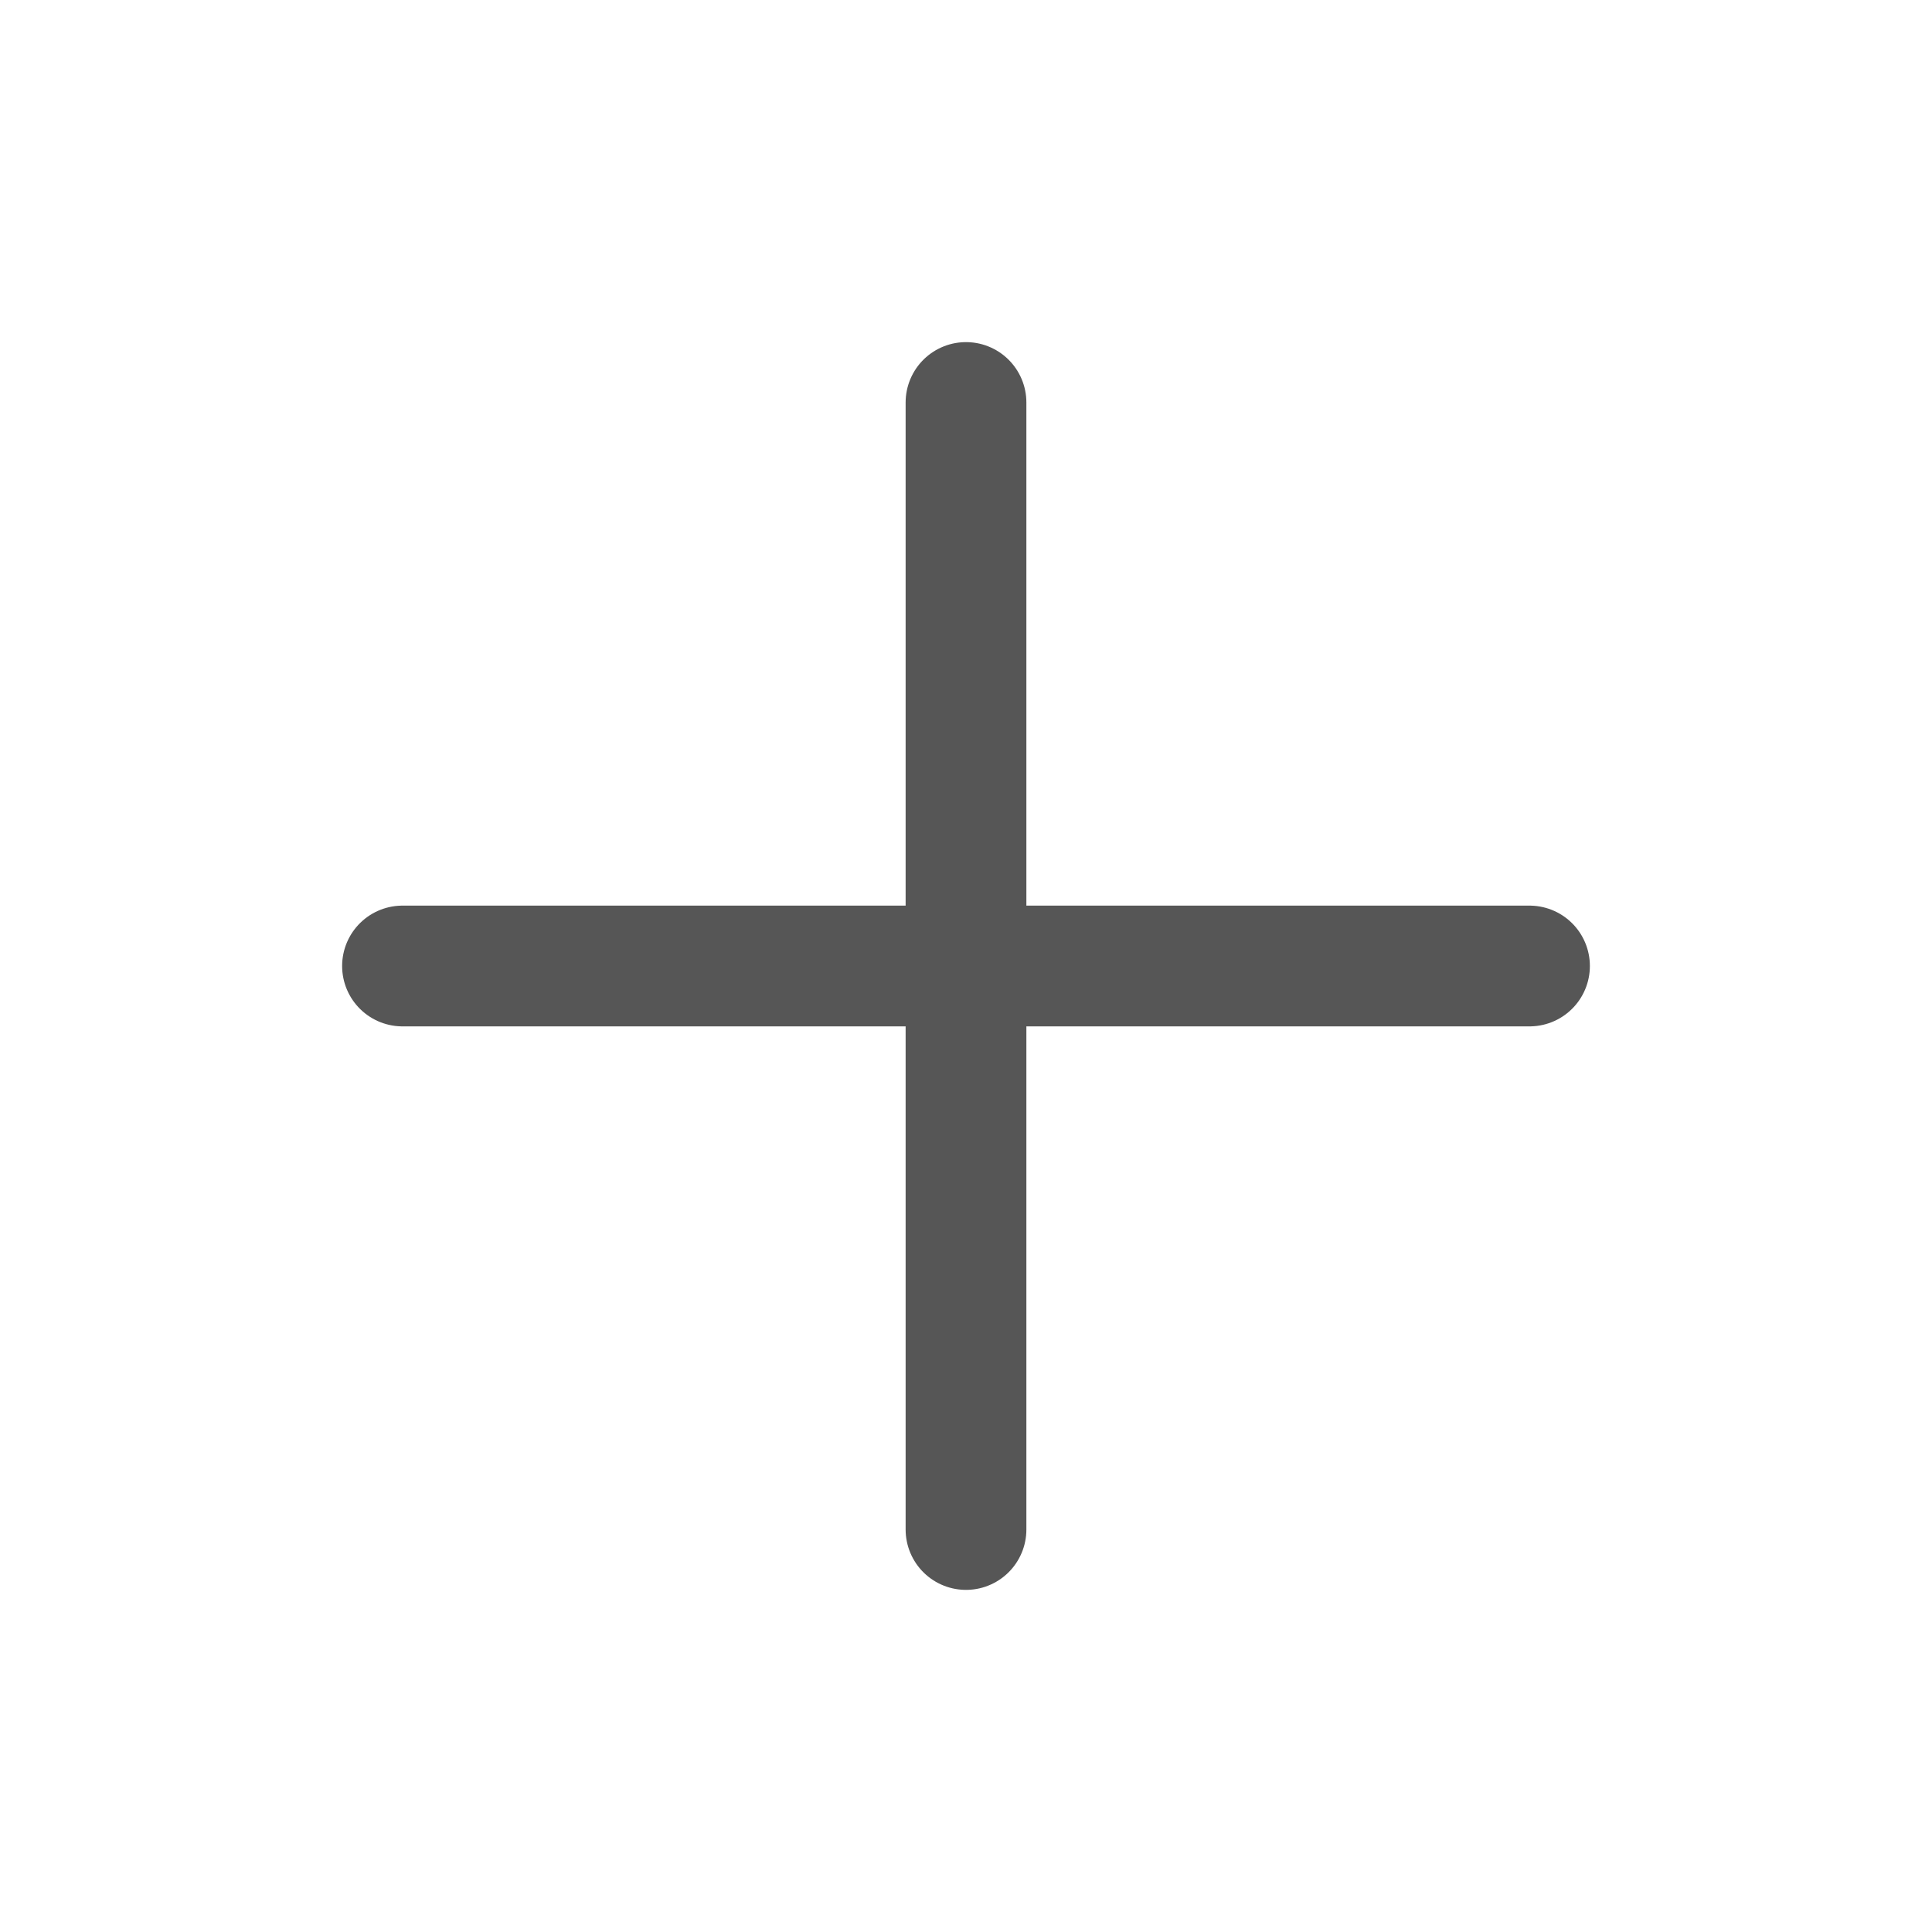
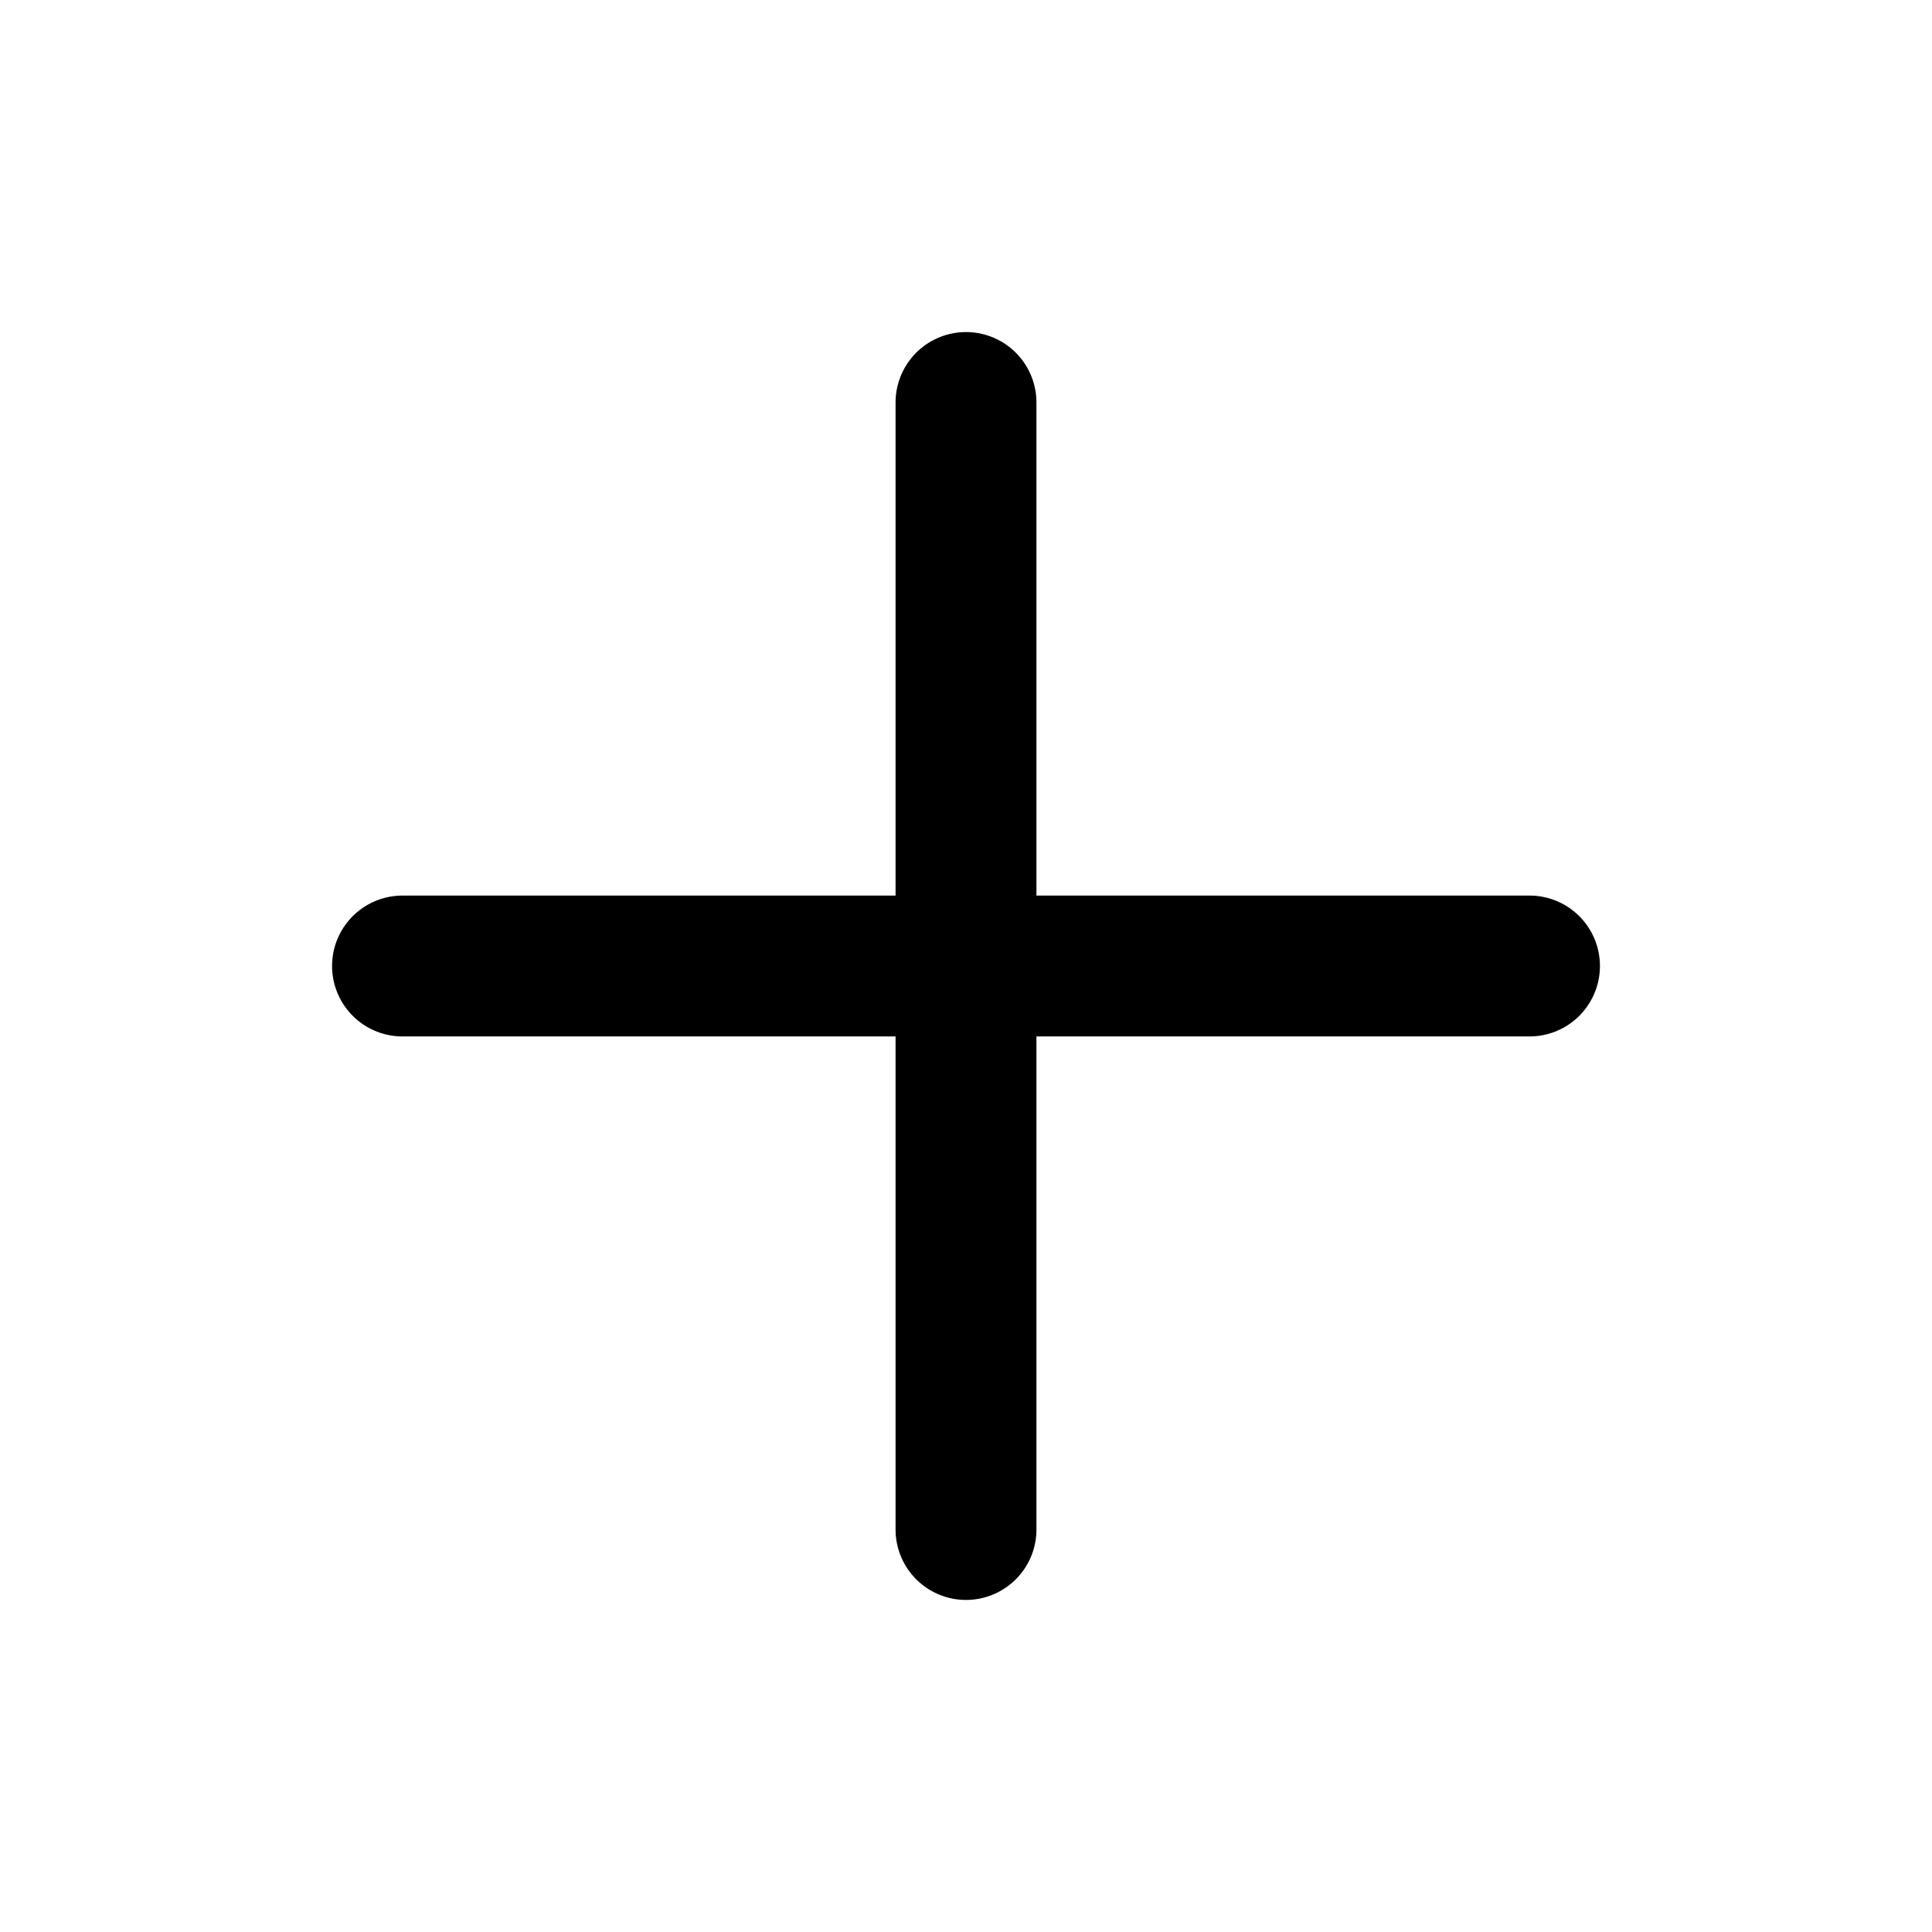
- <svg xmlns="http://www.w3.org/2000/svg" width="24" height="24" viewBox="0 0 24 24" fill="none">
-   <path d="M5 12H19M12 5V19" stroke="#565656" stroke-width="1.5" stroke-linecap="round" stroke-linejoin="round" />
+ <svg xmlns="http://www.w3.org/2000/svg" viewBox="0 0 24 24">
+   <path d="M5 12H19M12 5V19" stroke="currentColor" stroke-width="1.75" stroke-linecap="round" stroke-linejoin="round" fill="none" />
</svg>
